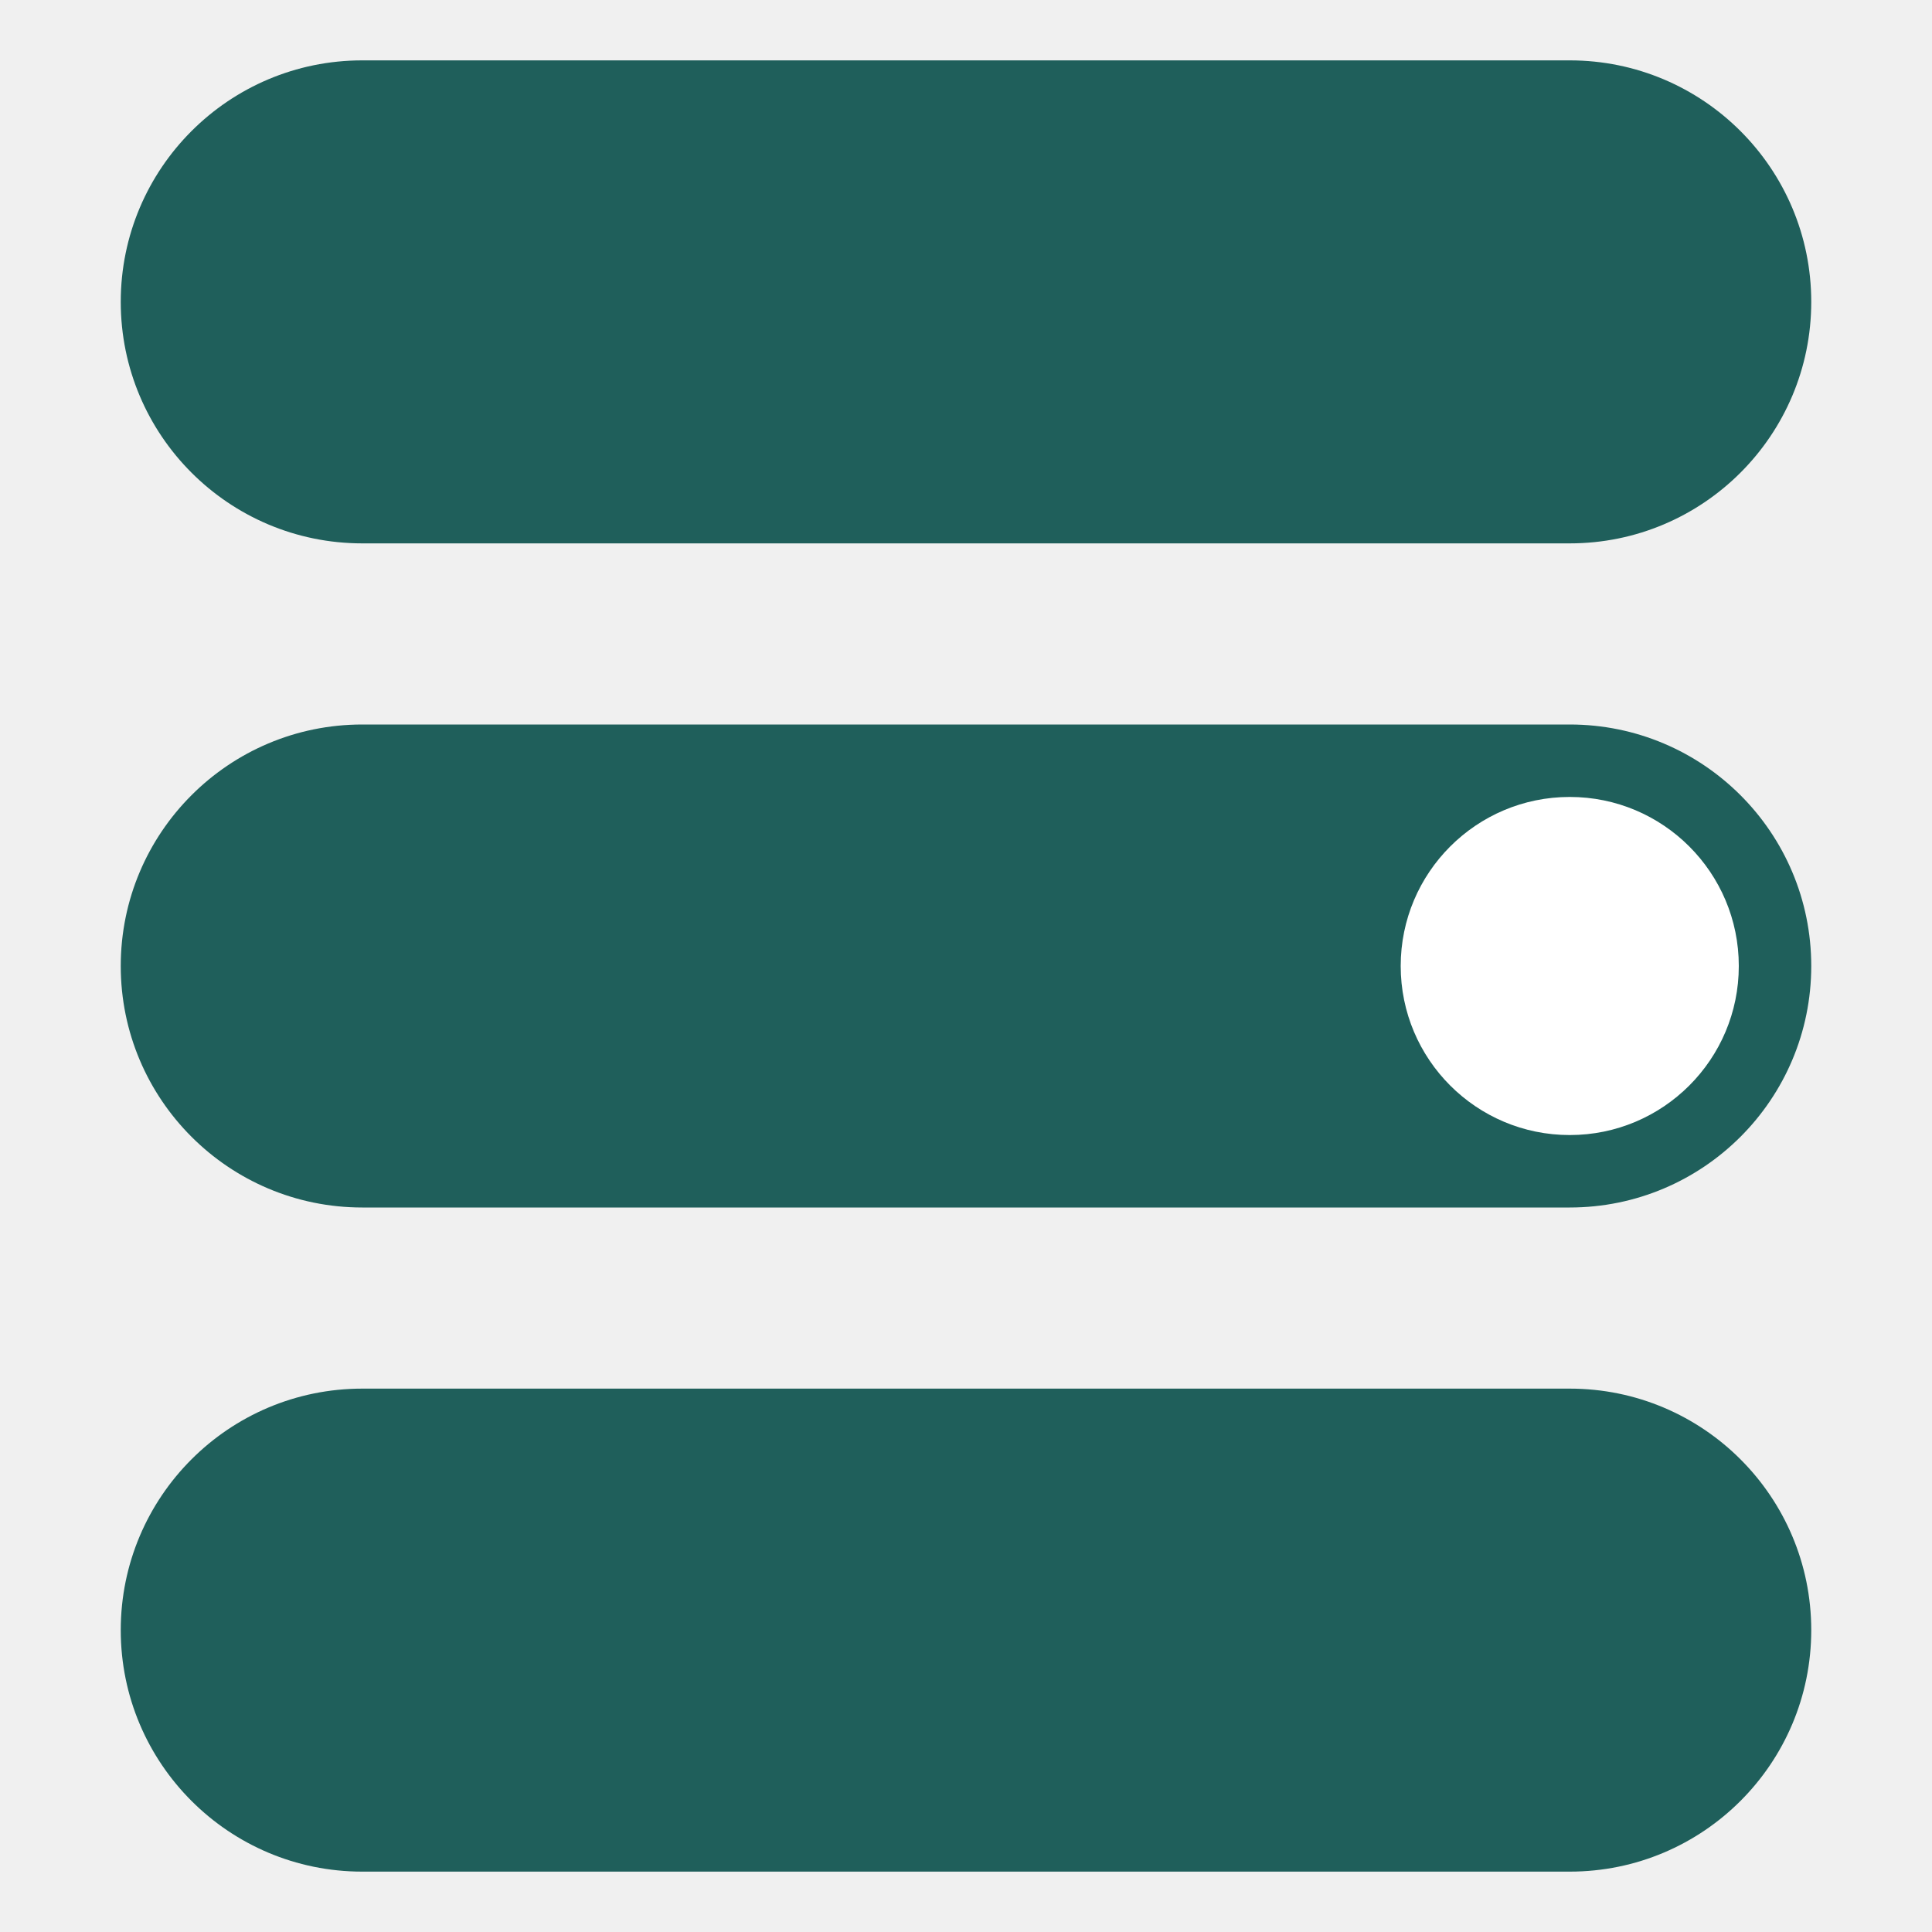
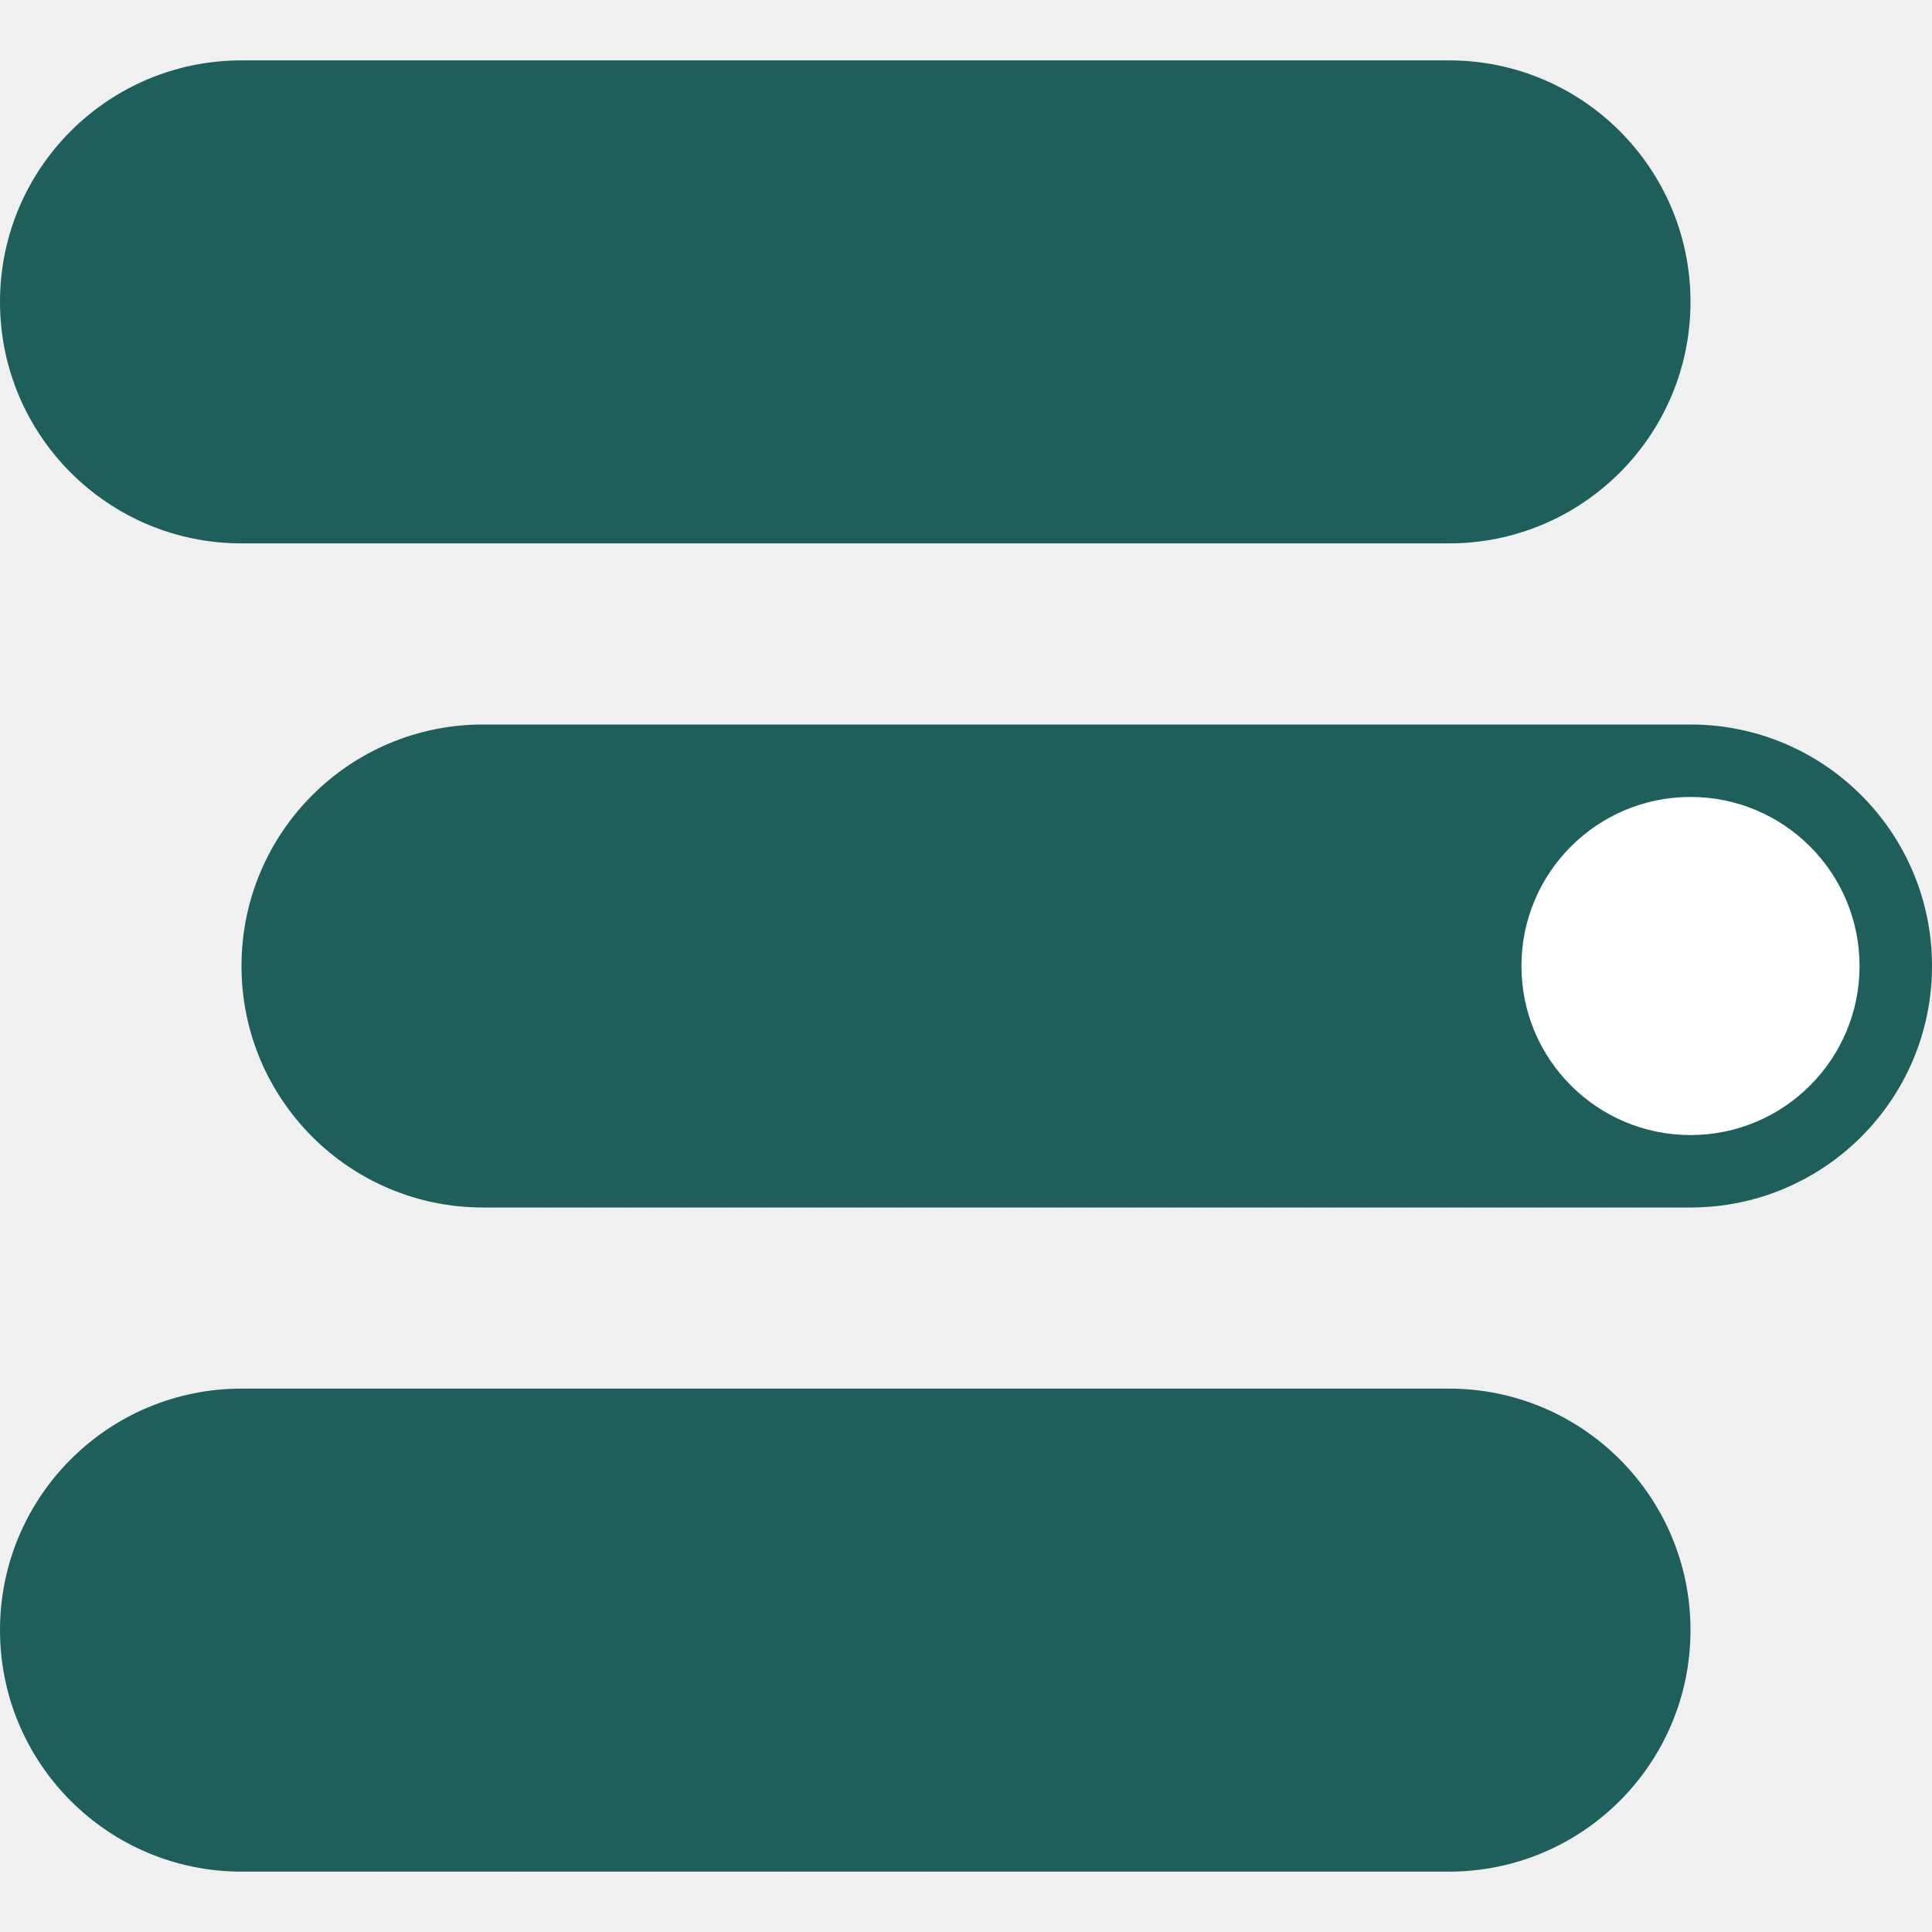
- <svg xmlns="http://www.w3.org/2000/svg" viewBox="-2 -1 32 32">
+ <svg xmlns="http://www.w3.org/2000/svg" viewBox="0 -1 32 32">
  <style>
    .bar { fill: #1f5f5b; } .knob { fill: #fff; }
    @media (prefers-color-scheme: dark) { .bar { fill: #72c4ba; } .knob { fill: #0c1e1c; } }
  </style>
  <rect class="bar" width="28" height="8" rx="4" />
-   <rect class="bar" y="11" width="28" height="8" rx="4" />
-   <circle class="knob" cx="24" cy="15" r="2.8" />
+   <rect class="bar" x="4" y="11" width="28" height="8" rx="4" />
+   <circle class="knob" cx="28" cy="15" r="2.8" />
  <rect class="bar" y="22" width="28" height="8" rx="4" />
</svg>
